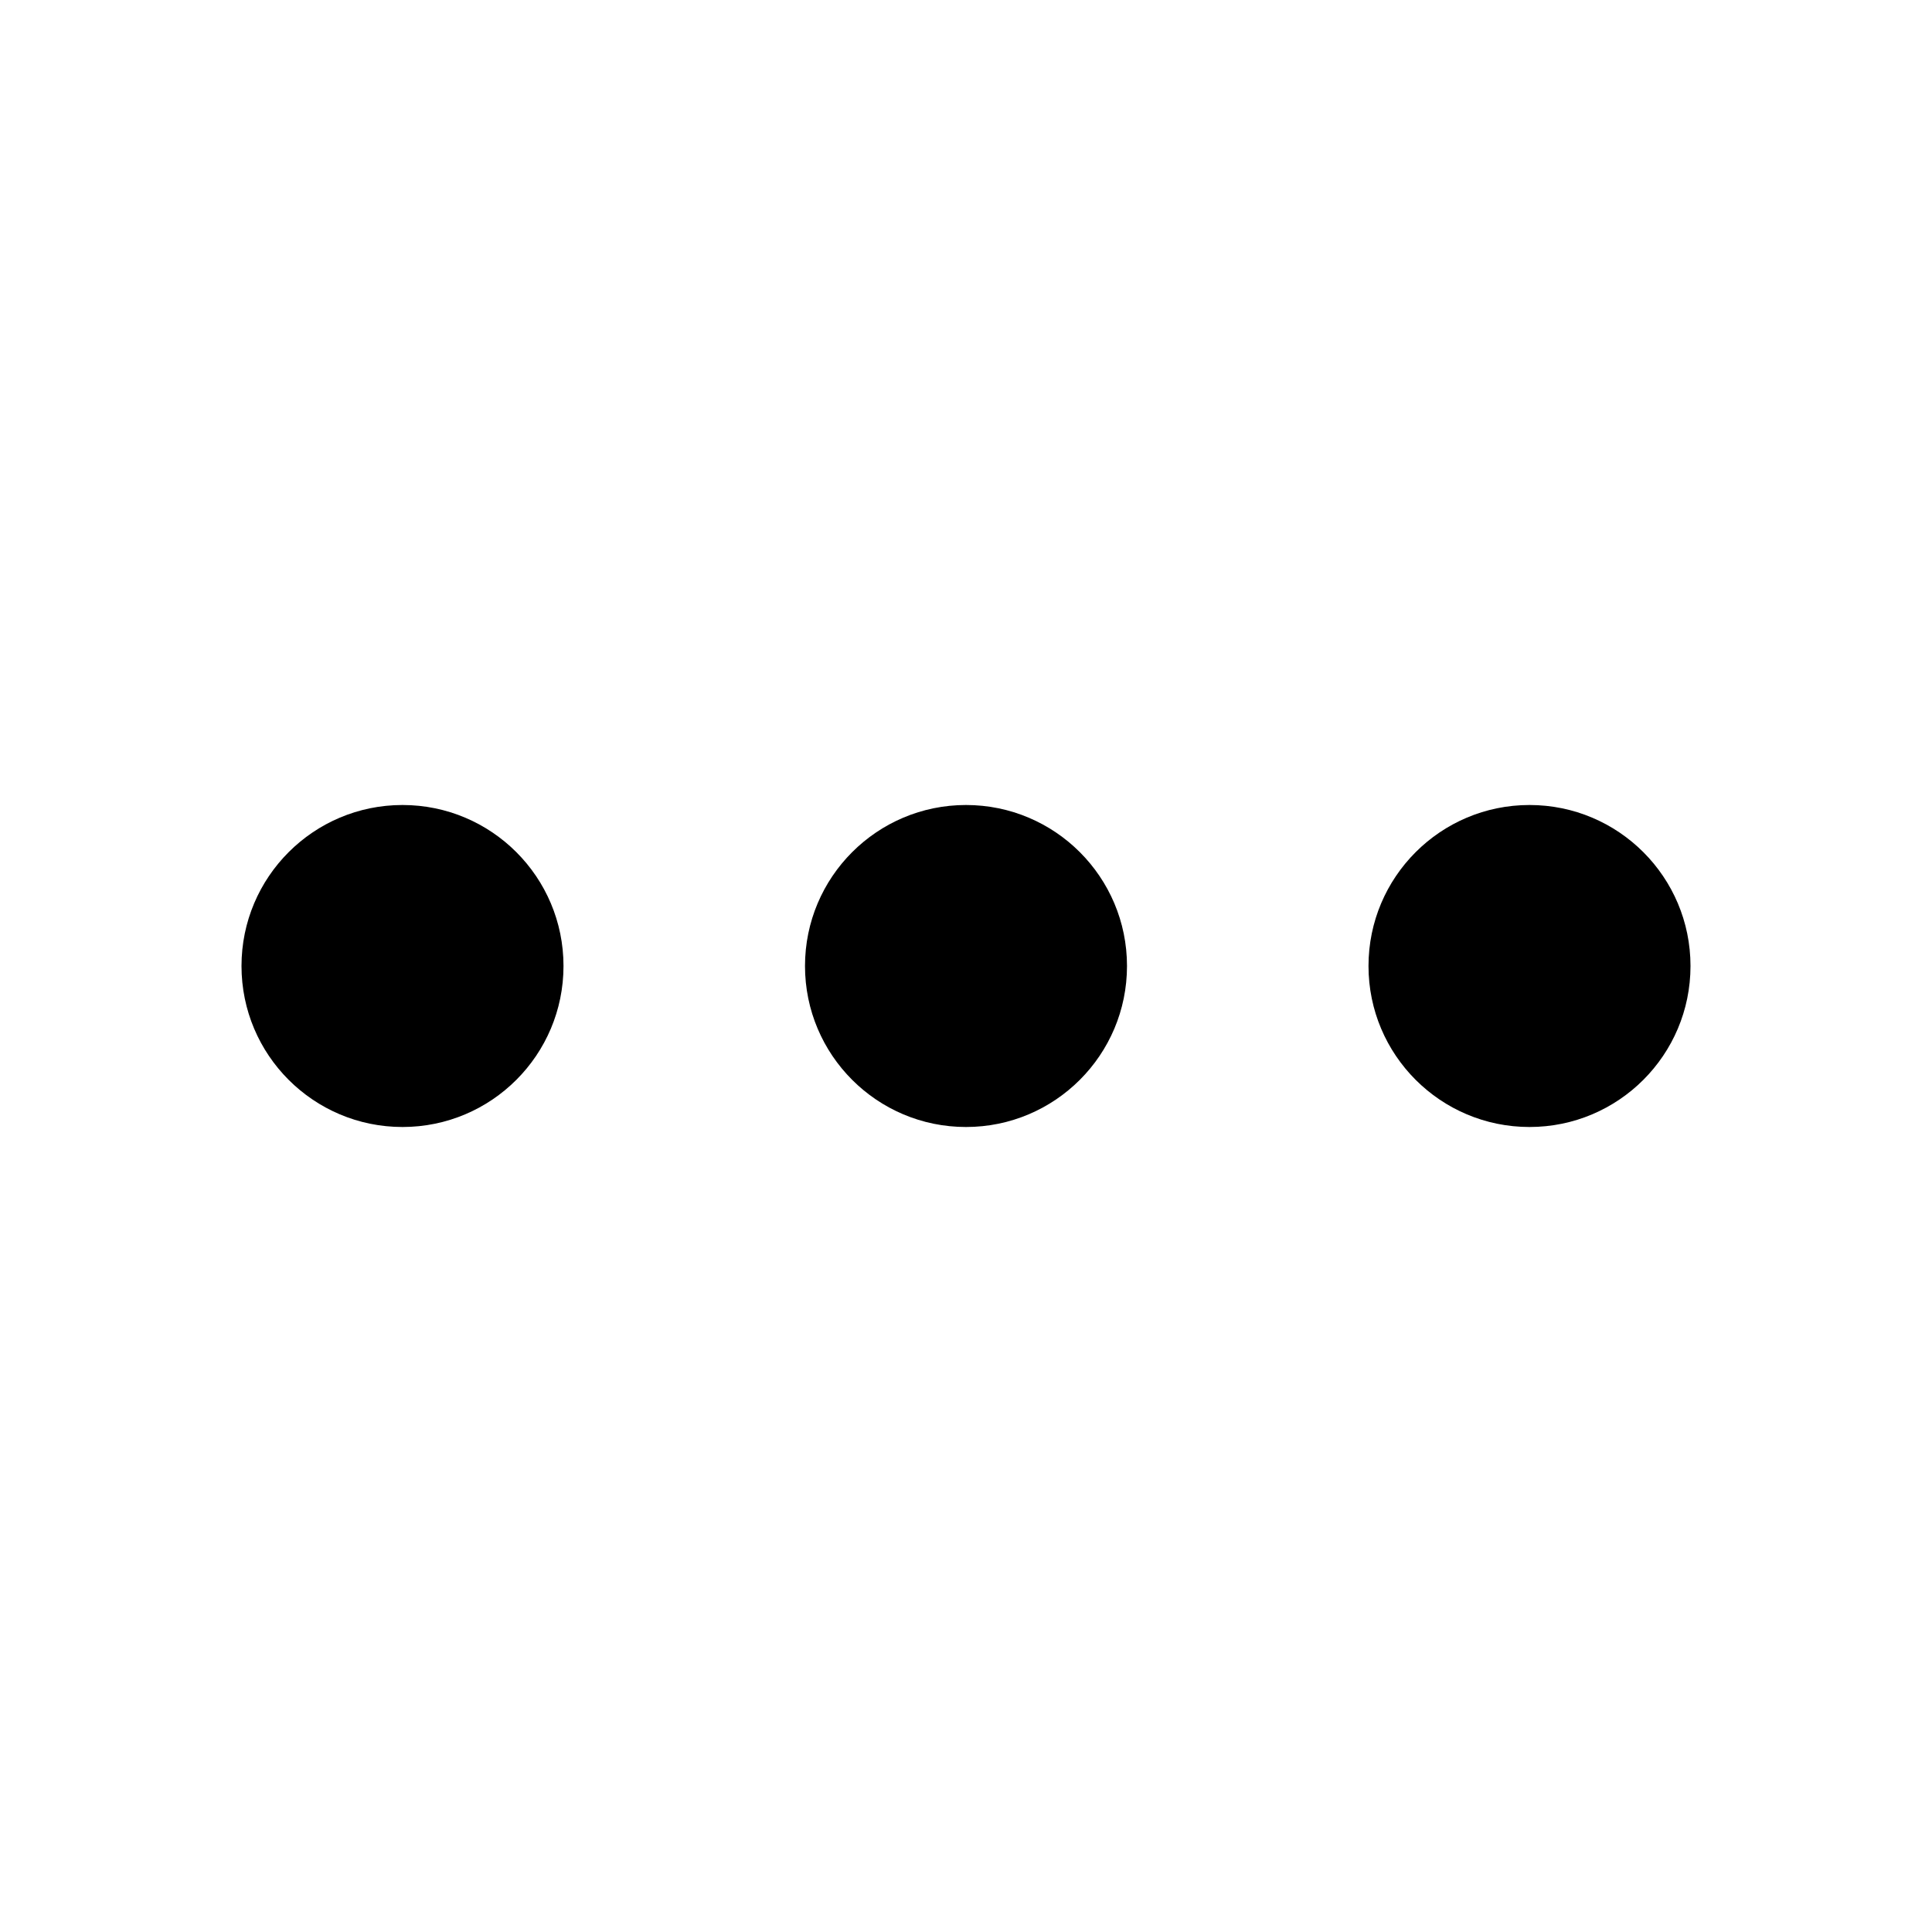
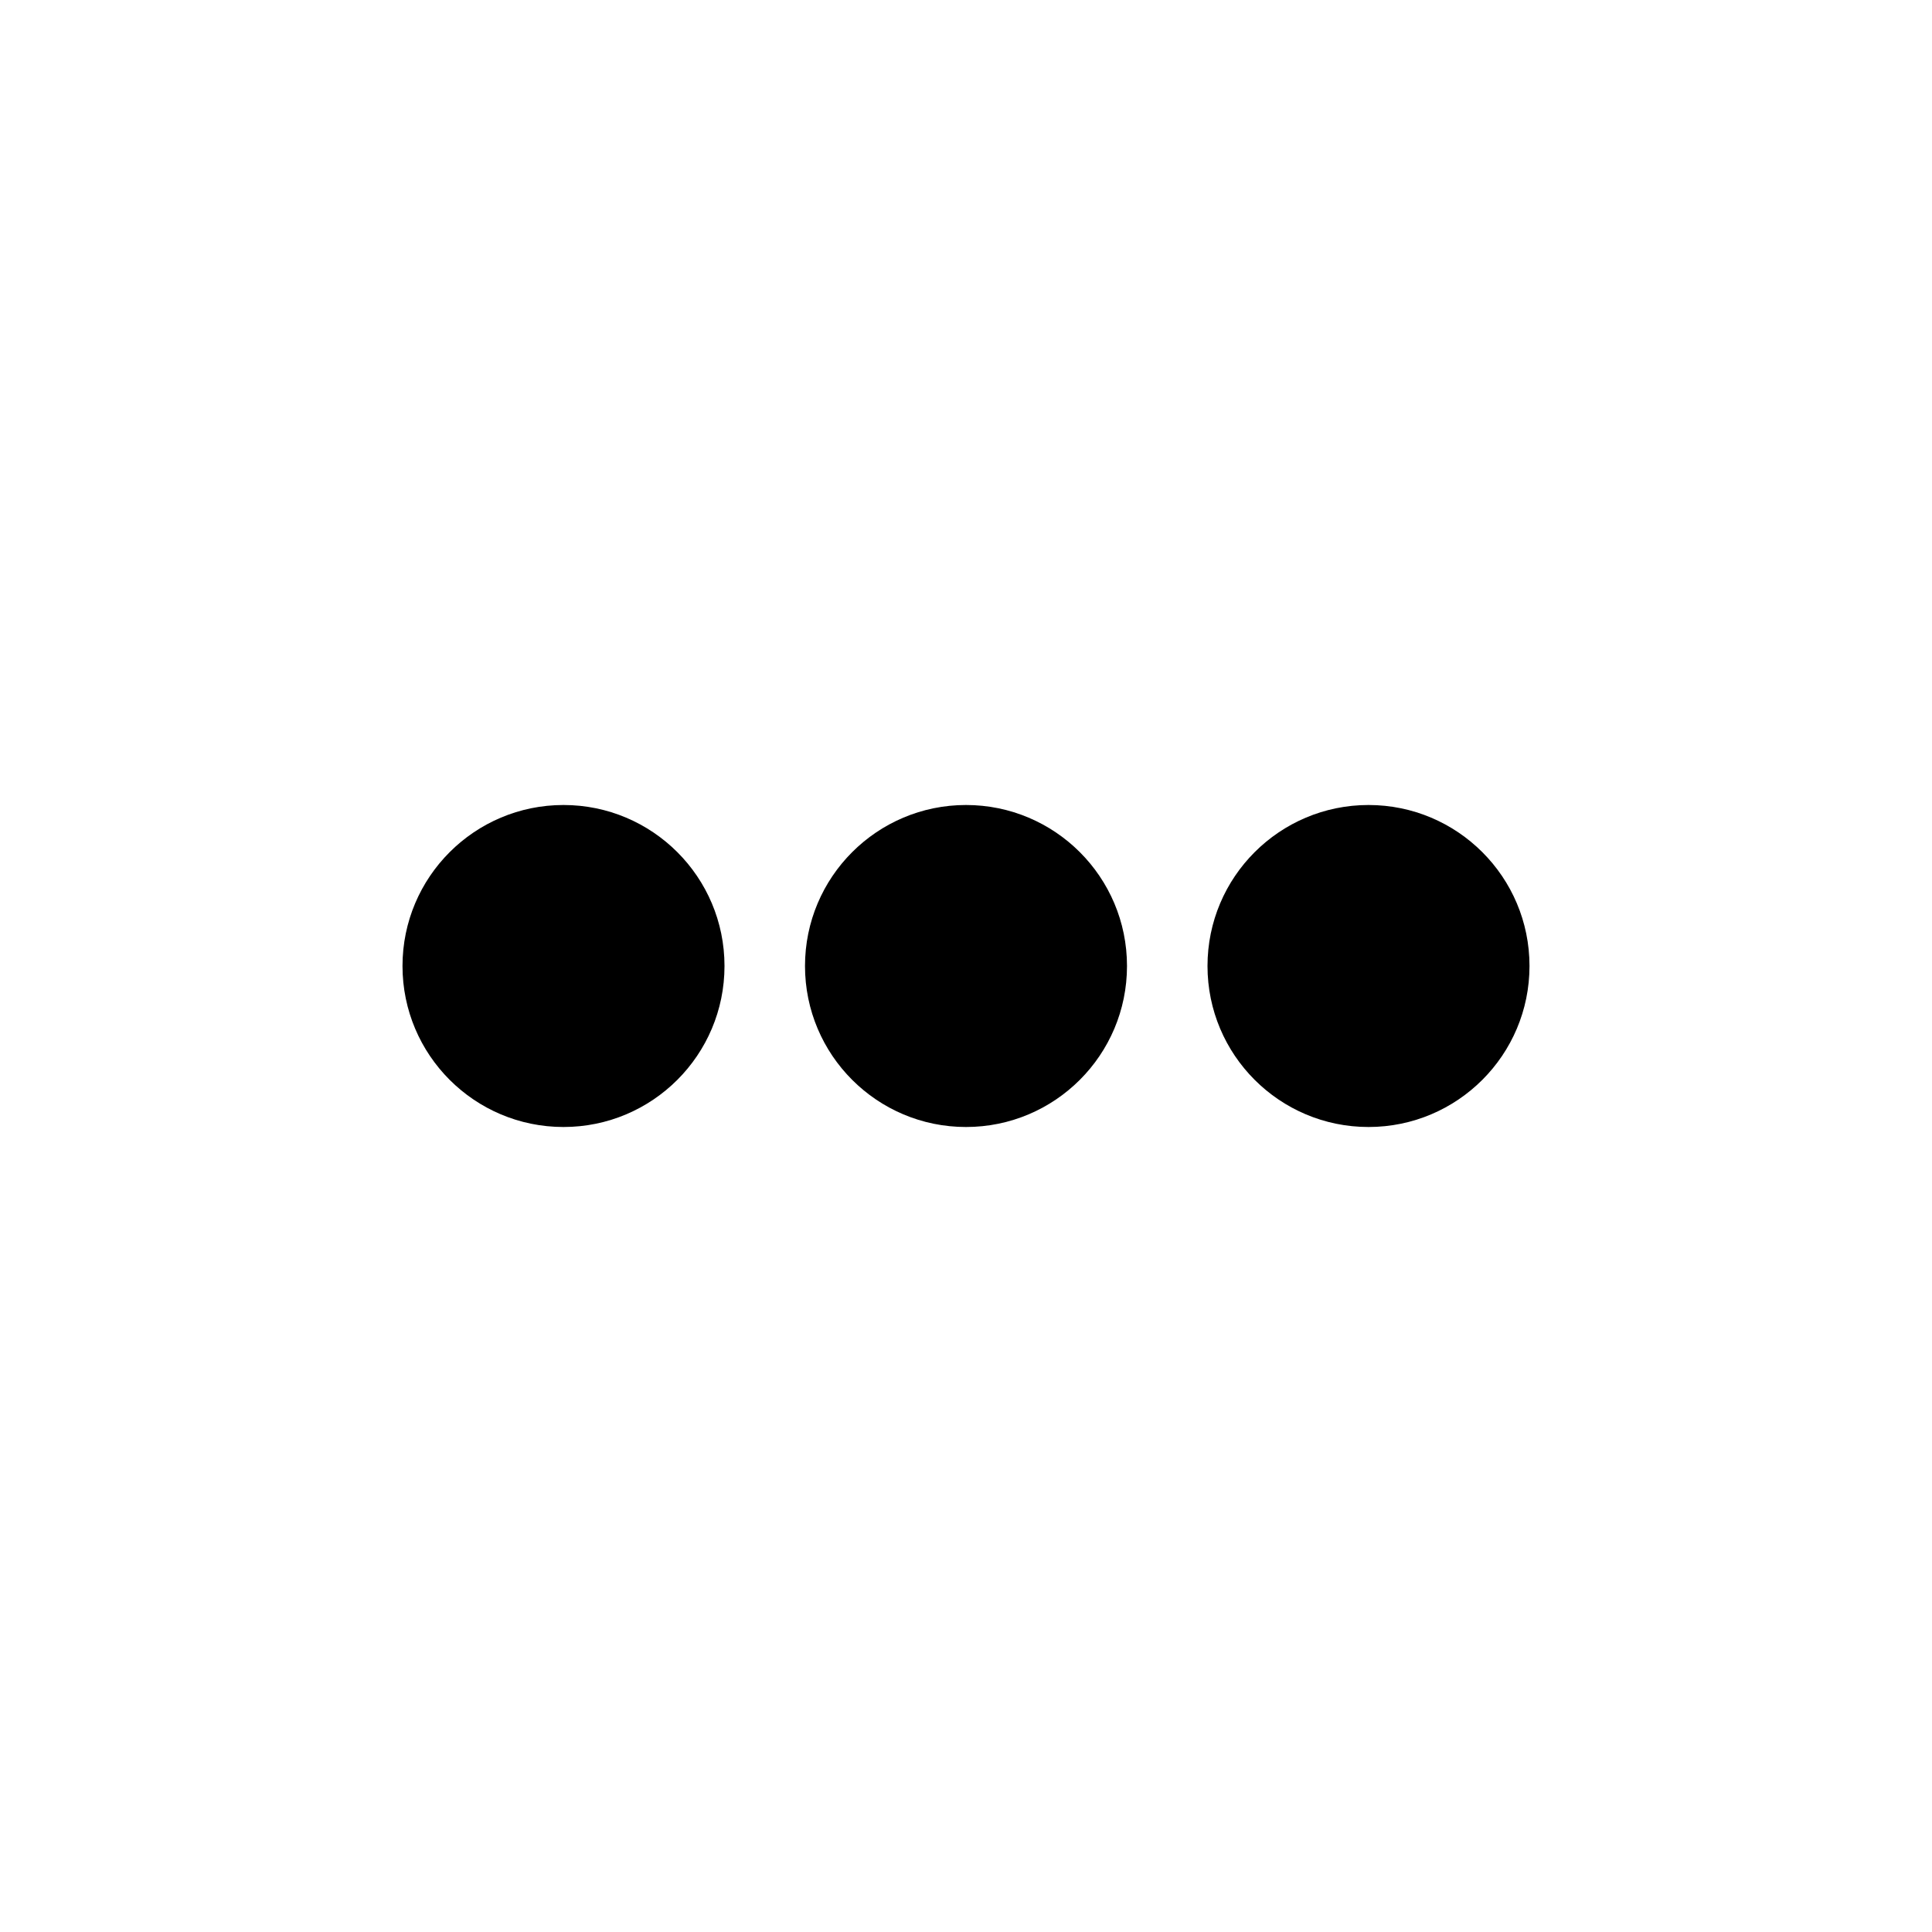
- <svg xmlns="http://www.w3.org/2000/svg" viewBox="0 0 24 24">
-   <g>
-     <rect width="24" height="24" transform="translate(0 24) rotate(-90)" fill="transparent" stroke="transparent" />
-     <circle cx="12" cy="12" r="2" stroke="transparent" />
-     <circle cx="5" cy="12" r="2" stroke="transparent" />
-     <circle cx="19" cy="12" r="2" stroke="transparent" />
-   </g>
+ <svg xmlns="http://www.w3.org/2000/svg" viewBox="0 0 24 24" version="1.1">
+   <polygon stroke="transparent" opacity="0" transform="translate(12, 12) rotate(-180) translate(-12, -12) " points="0 24 24 24 24 0 0 0" />
+   <path d="M10,12 C10,10.895 10.896,10 12,10 C13.104,10 14,10.895 14,12 C14,13.105 13.104,14 12,14 C10.896,14 10,13.105 10,12 Z M15,12 C15,10.895 15.896,10 17,10 C18.104,10 19,10.895 19,12 C19,13.105 18.104,14 17,14 C15.896,14 15,13.105 15,12 Z M7,10 C8.104,10 9,10.895 9,12 C9,13.105 8.104,14 7,14 C5.896,14 5,13.105 5,12 C5,10.895 5.896,10 7,10 Z" stroke="transparent" />
</svg>
